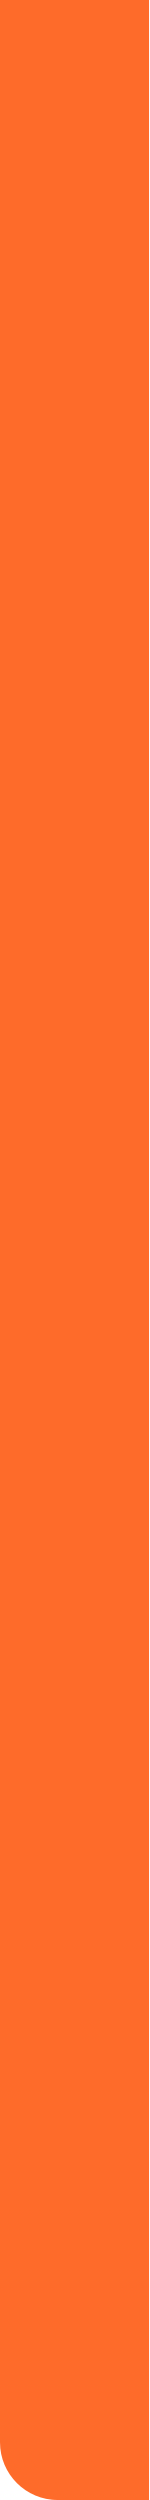
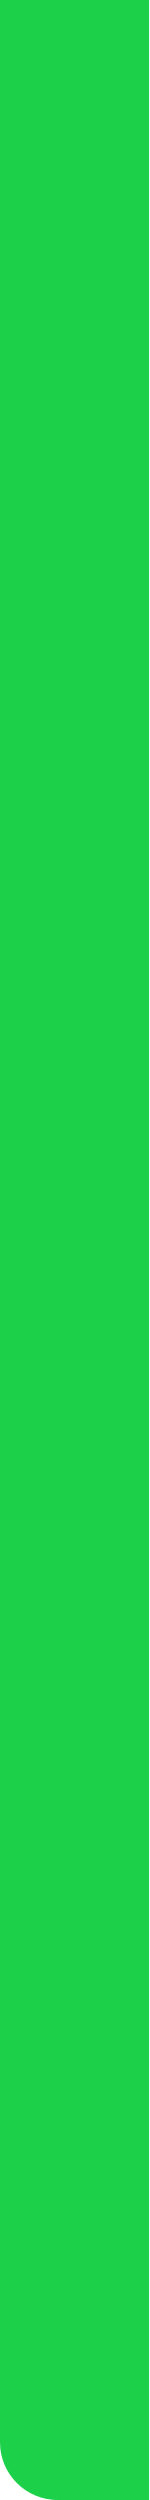
<svg xmlns="http://www.w3.org/2000/svg" id="Layer_2" data-name="Layer 2" viewBox="0 0 31 520">
  <defs>
-     <style>.cls-1{fill:#fe6b2a;}</style>
+     <style>.cls-1{fill:#1cd049;}</style>
  </defs>
  <path class="cls-1" d="M0,0H19A12,12,0,0,1,31,12V520a0,0,0,0,1,0,0H0a0,0,0,0,1,0,0V0A0,0,0,0,1,0,0Z" transform="translate(31 520) rotate(-180)" />
</svg>
